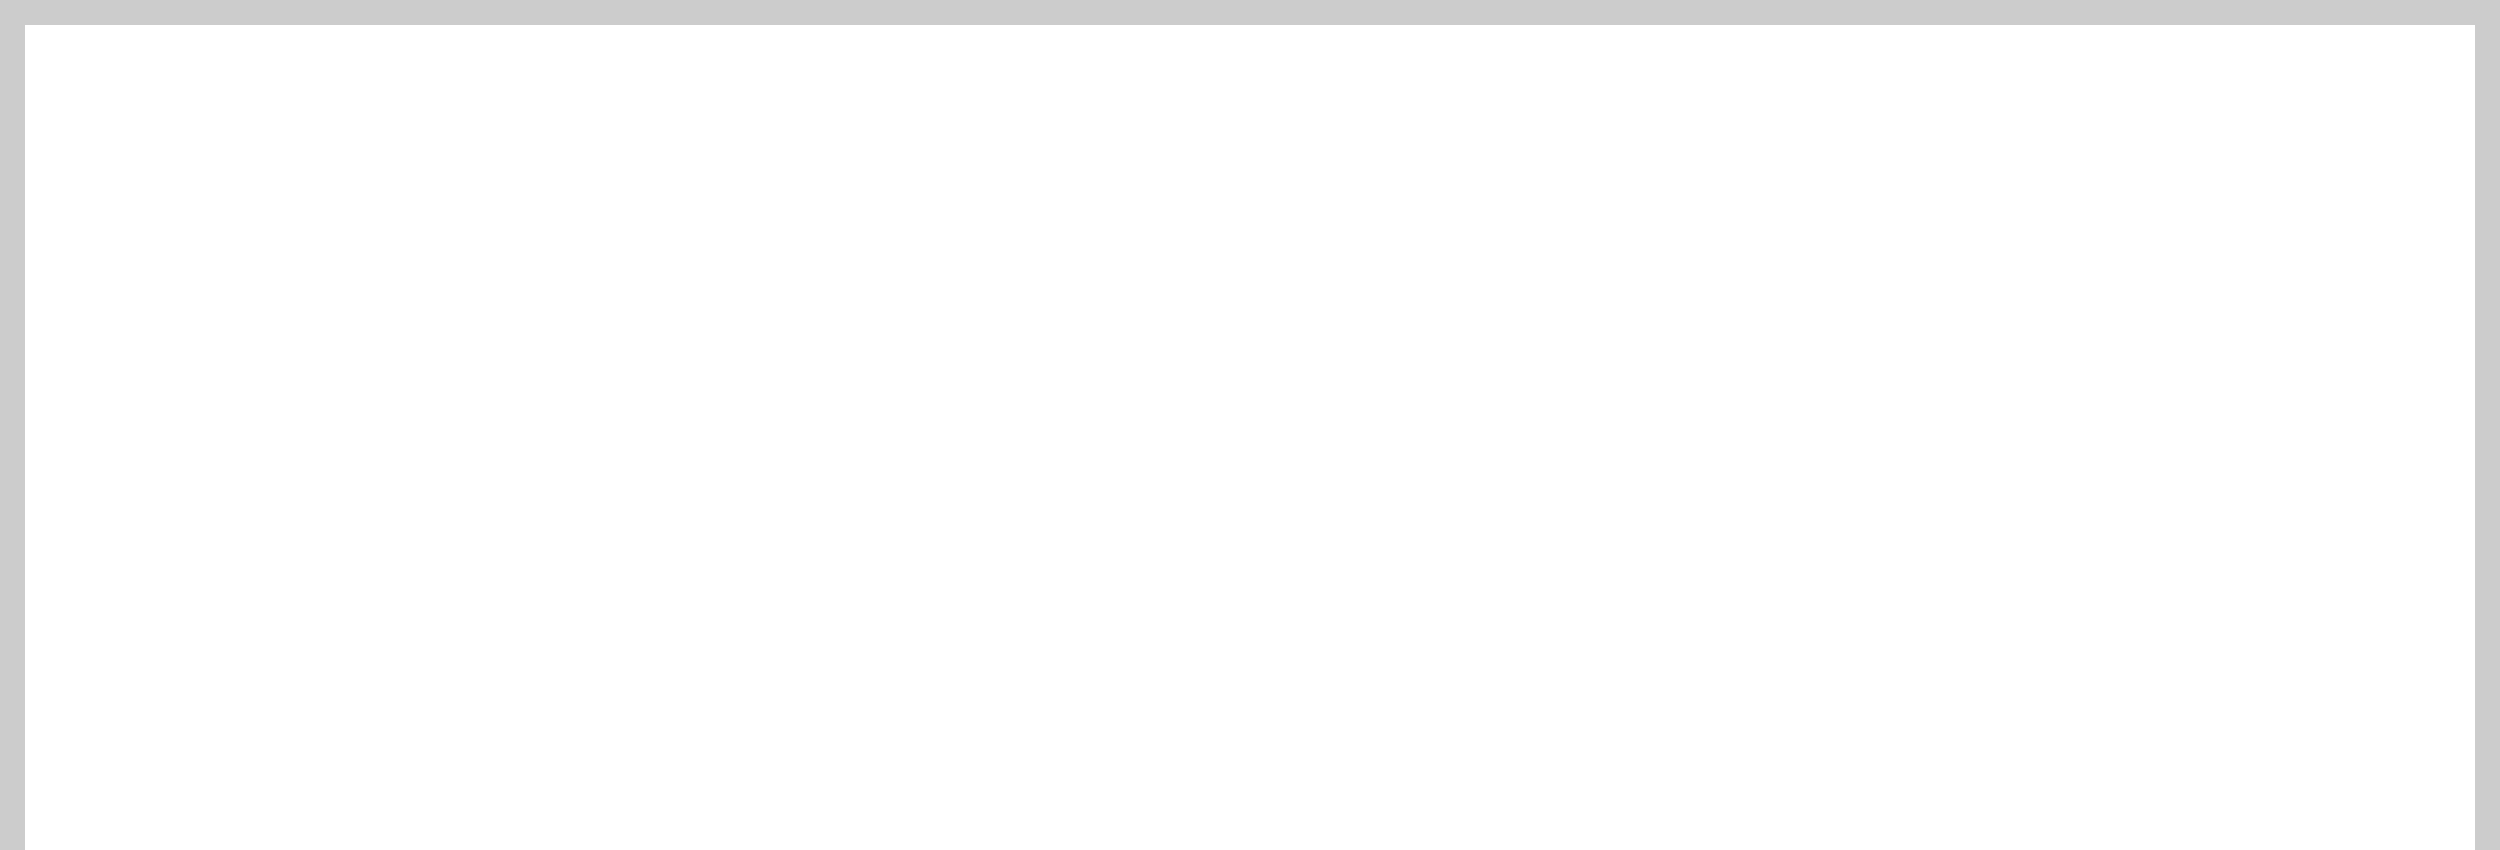
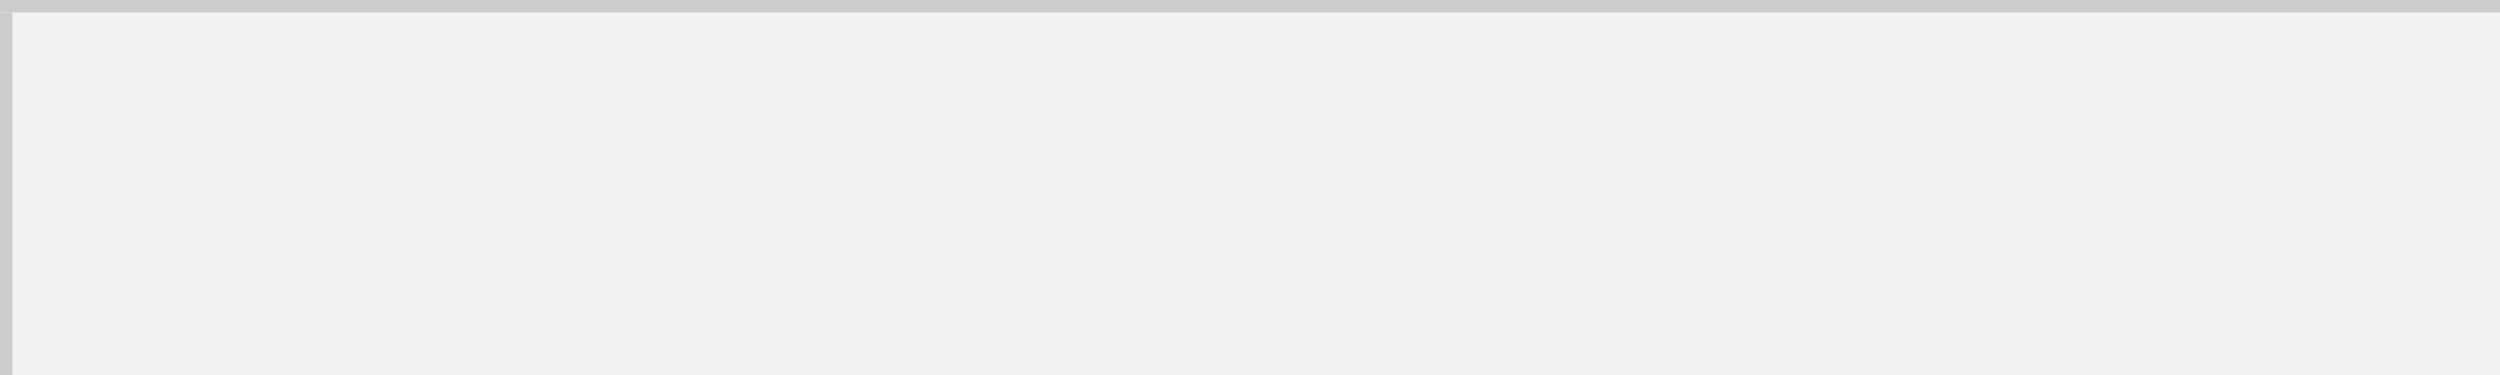
- <svg xmlns="http://www.w3.org/2000/svg" version="1.1" width="100px" height="34px" viewBox="700 30 100 34">
-   <path d="M 1 1  L 99 1  L 99 34  L 1 34  L 1 1  Z " fill-rule="nonzero" fill="rgba(255, 255, 255, 1)" stroke="none" transform="matrix(1 0 0 1 700 30 )" class="fill" />
-   <path d="M 0.5 1  L 0.5 34  " stroke-width="1" stroke-dasharray="0" stroke="rgba(204, 204, 204, 1)" fill="none" transform="matrix(1 0 0 1 700 30 )" class="stroke" />
-   <path d="M 0 0.5  L 100 0.5  " stroke-width="1" stroke-dasharray="0" stroke="rgba(204, 204, 204, 1)" fill="none" transform="matrix(1 0 0 1 700 30 )" class="stroke" />
-   <path d="M 99.5 1  L 99.5 34  " stroke-width="1" stroke-dasharray="0" stroke="rgba(204, 204, 204, 1)" fill="none" transform="matrix(1 0 0 1 700 30 )" class="stroke" />
+ <svg xmlns="http://www.w3.org/2000/svg" version="1.1" width="200px" height="30px" viewBox="0 131 200 30">
+   <path d="M 1 1  L 200 1  L 200 30  L 1 30  L 1 1  Z " fill-rule="nonzero" fill="rgba(242, 242, 242, 1)" stroke="none" transform="matrix(1 0 0 1 0 131 )" class="fill" />
+   <path d="M 0.5 1  L 0.5 30  " stroke-width="1" stroke-dasharray="0" stroke="rgba(204, 204, 204, 1)" fill="none" transform="matrix(1 0 0 1 0 131 )" class="stroke" />
+   <path d="M 0 0.5  L 200 0.5  " stroke-width="1" stroke-dasharray="0" stroke="rgba(204, 204, 204, 1)" fill="none" transform="matrix(1 0 0 1 0 131 )" class="stroke" />
</svg>
